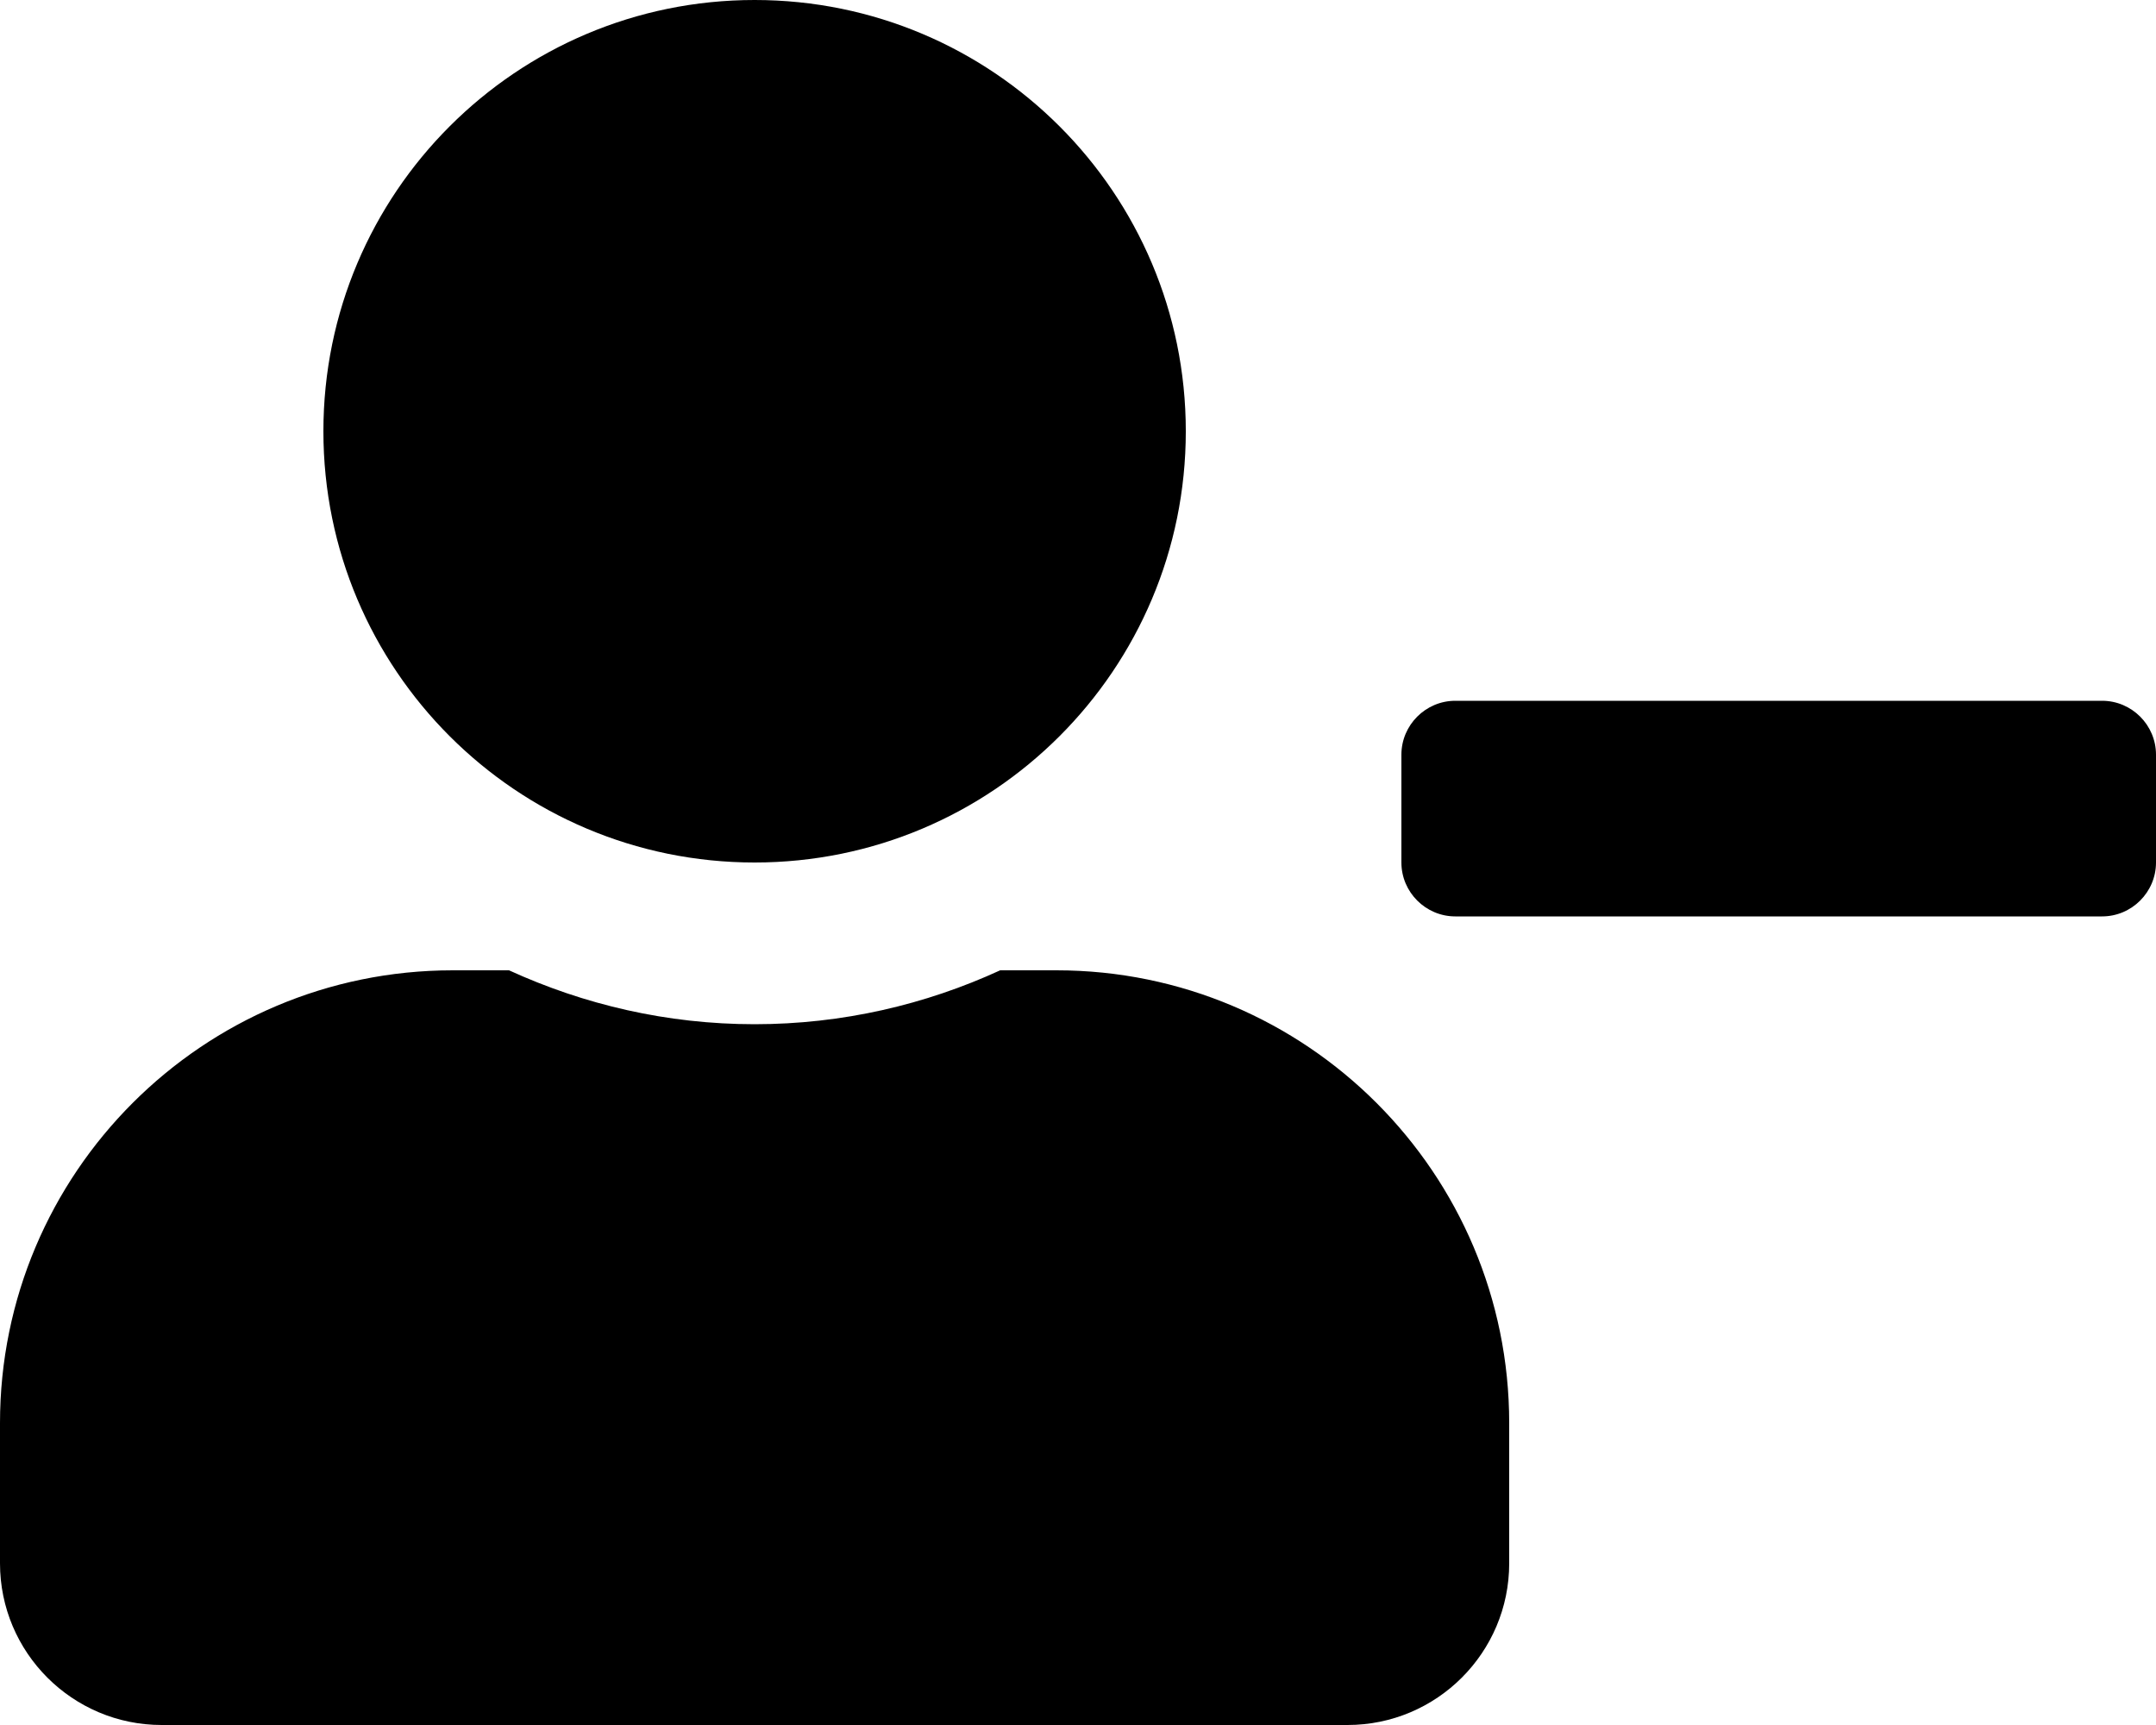
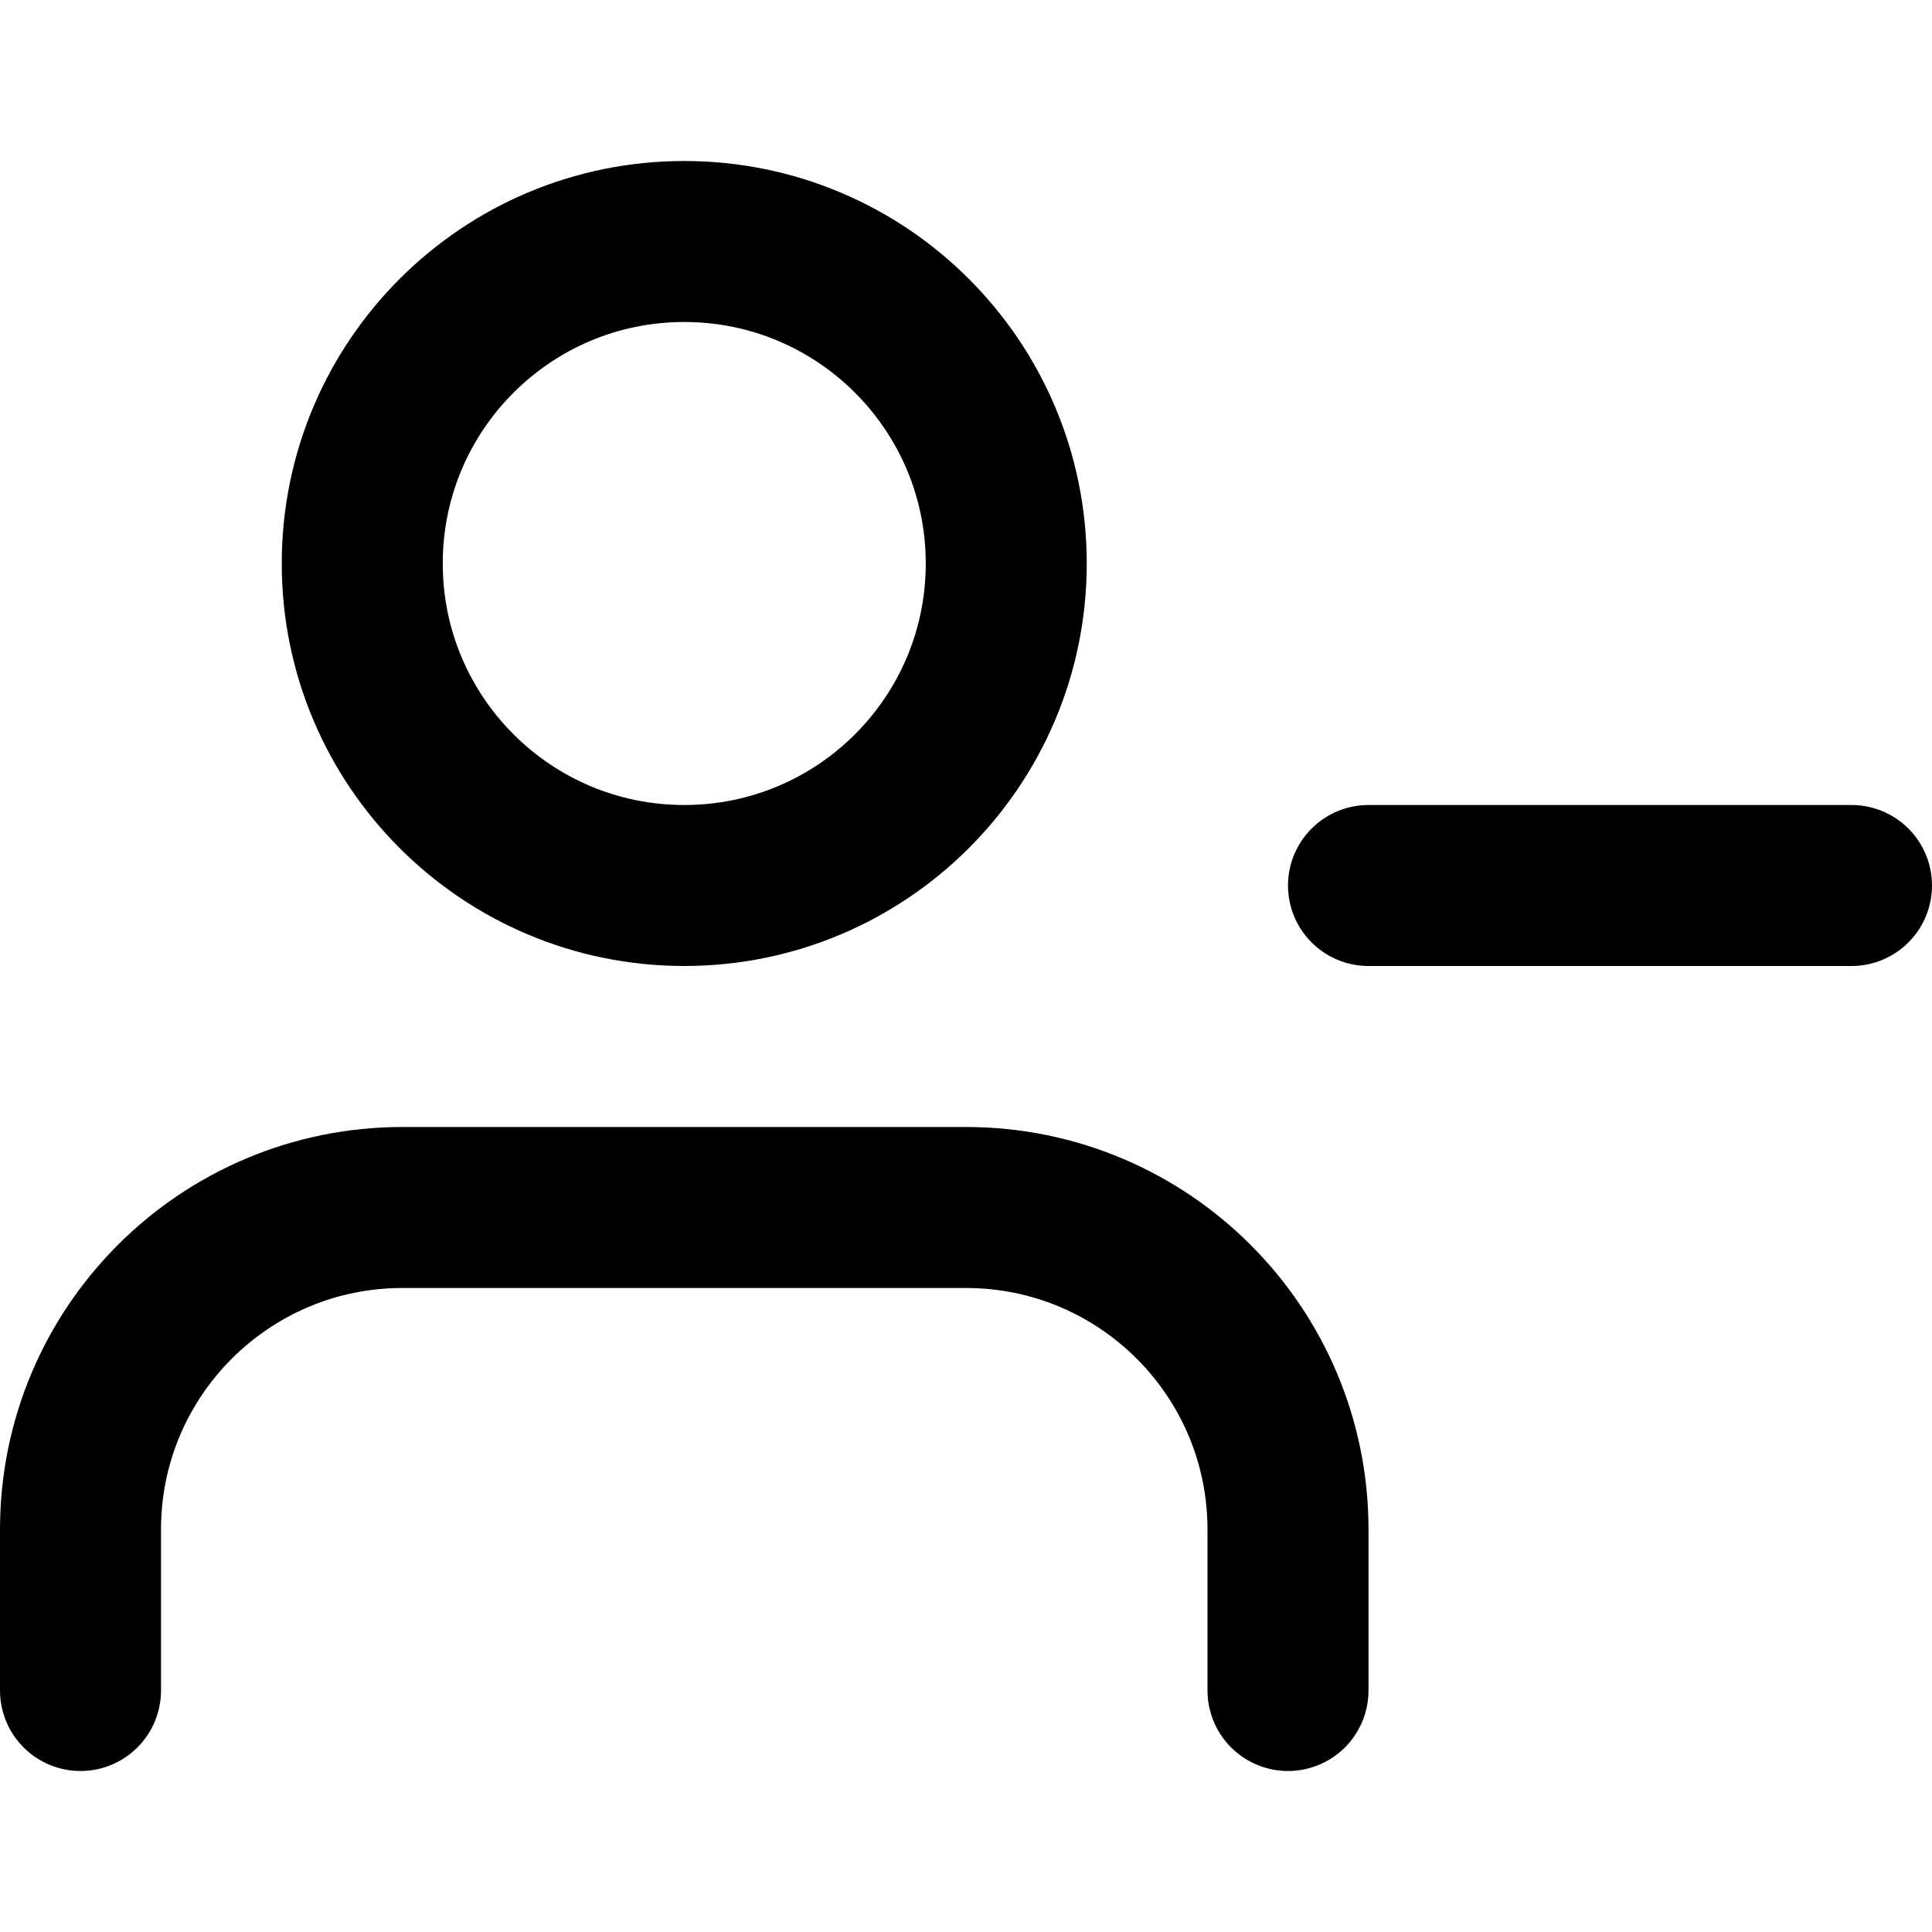
- <svg xmlns="http://www.w3.org/2000/svg" viewBox="0 0 640 512">
-   <path d="M624 208H432c-8.8 0-16 7.2-16 16v32c0 8.8 7.2 16 16 16h192c8.8 0 16-7.2 16-16v-32c0-8.8-7.2-16-16-16zm-400 48c70.7 0 128-57.3 128-128S294.7 0 224 0 96 57.3 96 128s57.3 128 128 128zm89.6 32h-16.7c-22.2 10.2-46.9 16-72.9 16s-50.6-5.8-72.9-16h-16.7C60.2 288 0 348.2 0 422.4V464c0 26.5 21.5 48 48 48h352c26.5 0 48-21.5 48-48v-41.6c0-74.2-60.2-134.4-134.4-134.4z" />
+ <svg xmlns="http://www.w3.org/2000/svg" width="24" height="24" viewBox="0 0 24 24" fill="none" stroke="currentColor" stroke-width="2" stroke-linecap="round" stroke-linejoin="round" class="feather feather-user-minus">
+   <path d="M16 21v-2a4 4 0 0 0-4-4H5a4 4 0 0 0-4 4v2" />
+   <circle cx="8.5" cy="7" r="4" />
+   <line x1="23" y1="11" x2="17" y2="11" />
</svg>
